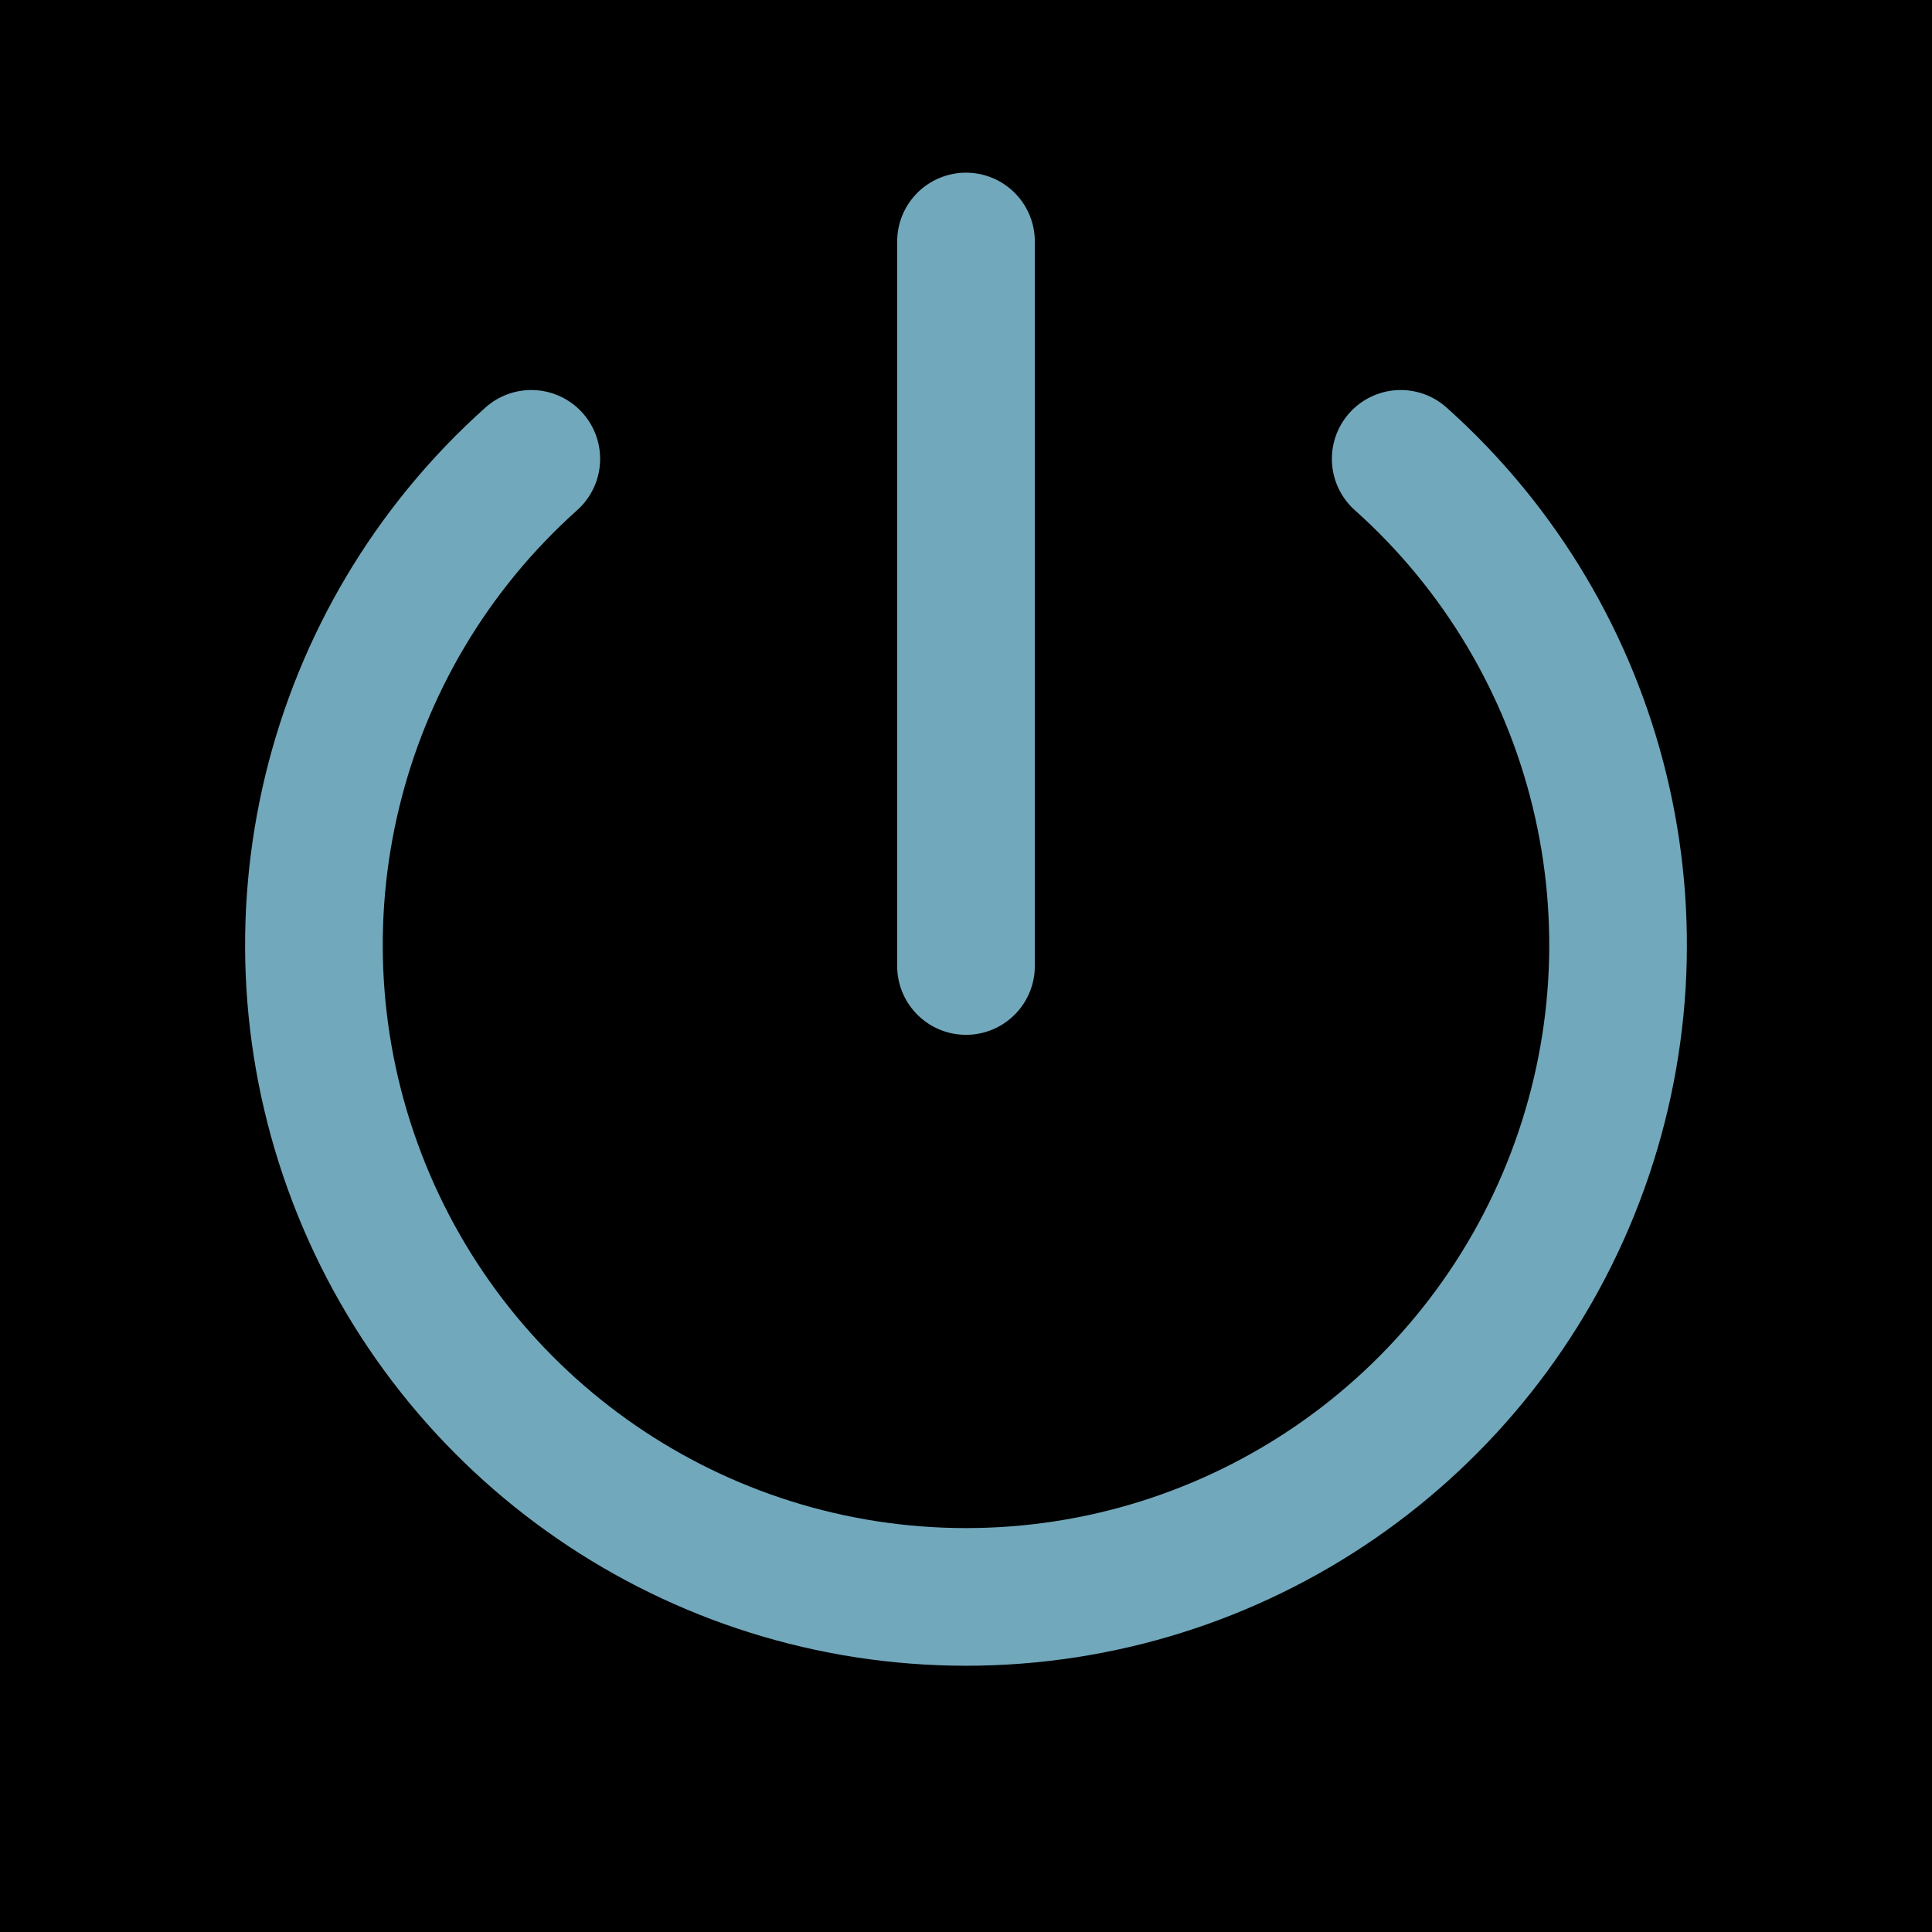
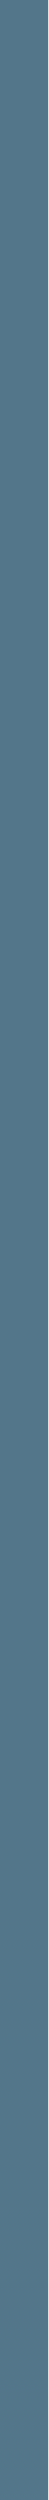
- <svg xmlns="http://www.w3.org/2000/svg" width="20" height="20" viewBox="0 0 20 20">
+ <svg xmlns="http://www.w3.org/2000/svg" width="1" height="52" viewBox="0 0 1 52">
  <defs>
    <linearGradient id="petrel" x1="0" y1="0" x2="24" y2="24" gradientUnits="userSpaceOnUse">
      <stop stop-color="#72a8bc" />
      <stop offset="1" stop-color="#72a8bc" />
    </linearGradient>
  </defs>
-   <rect width="20" height="20" fill="#000000" />
-   <g transform="translate(1.0,1.0) scale(0.75)" stroke="url(#petrel)" stroke-width="1.9" stroke-linecap="round" stroke-linejoin="round" fill="none" color="#72a8bc">
-     <path d="M12 2v10M6 5a9 9 0 1 0 12 0" />
-   </g>
+   <rect width="1" height="52" fill="#000000" />
+   <rect x="0" y="0" width="1" height="52" rx="0" fill="#53768a" />
+   <path d="M0.5 2L0.5 50" />
</svg>
